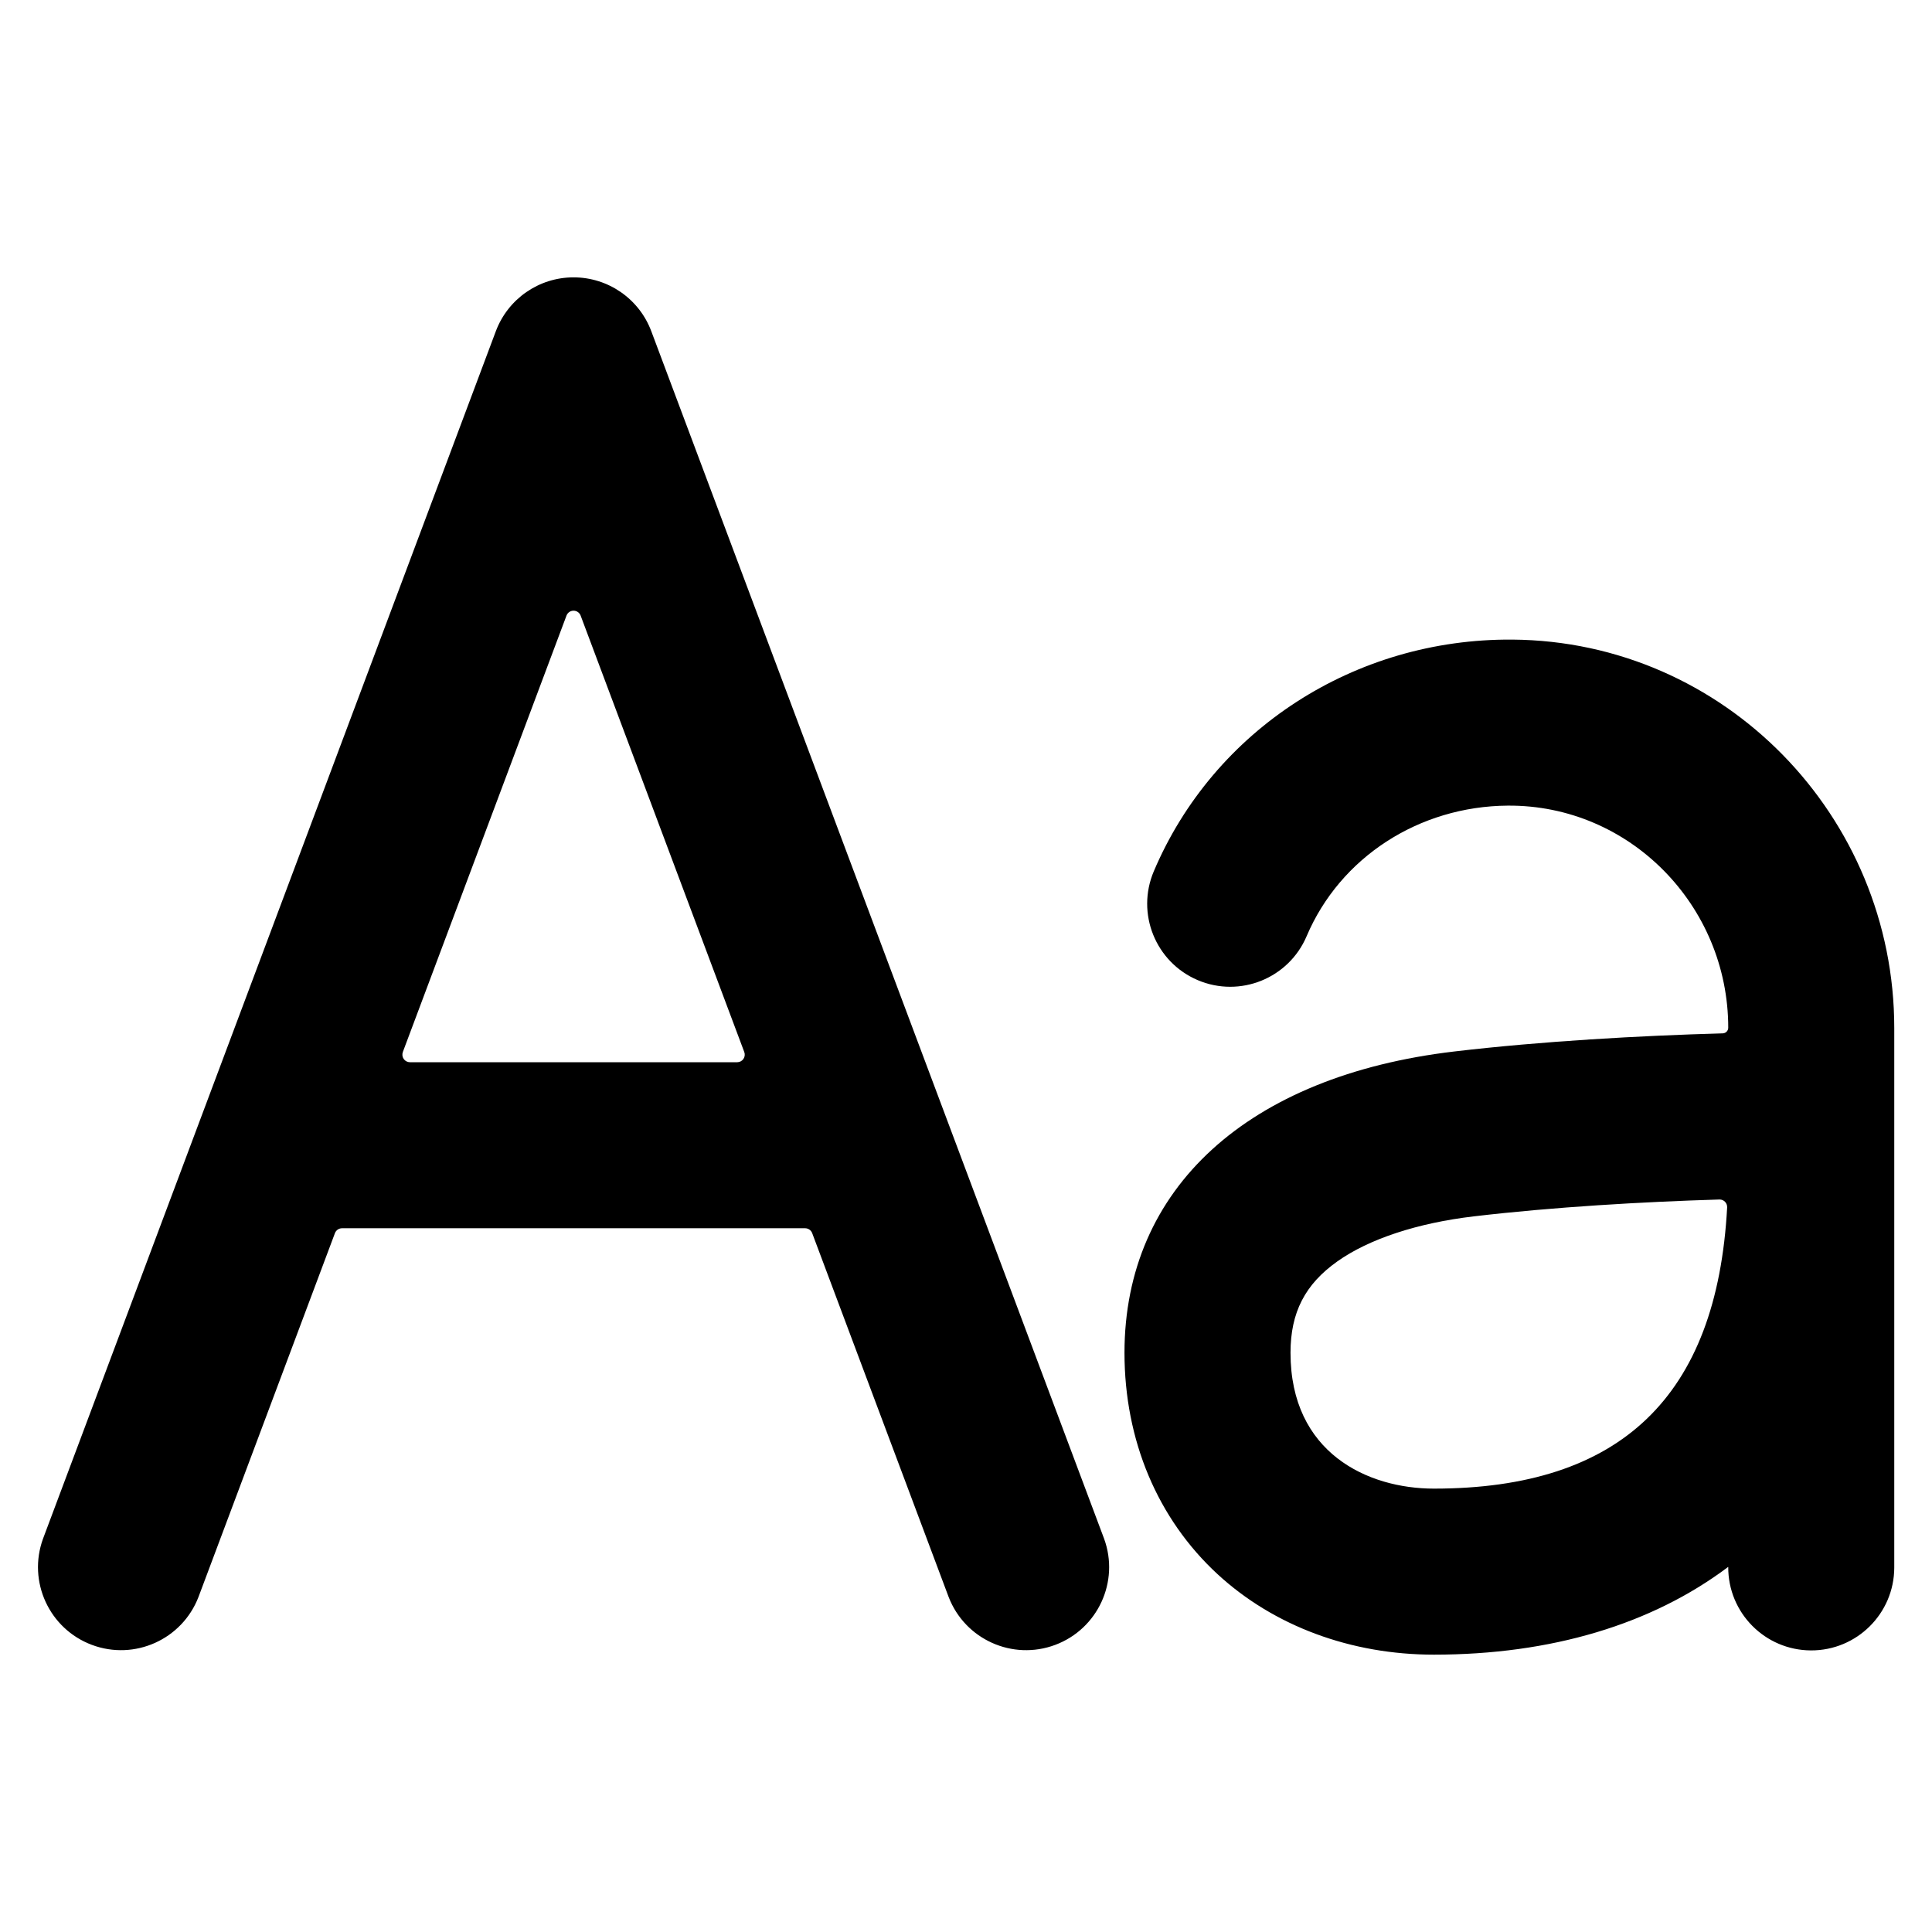
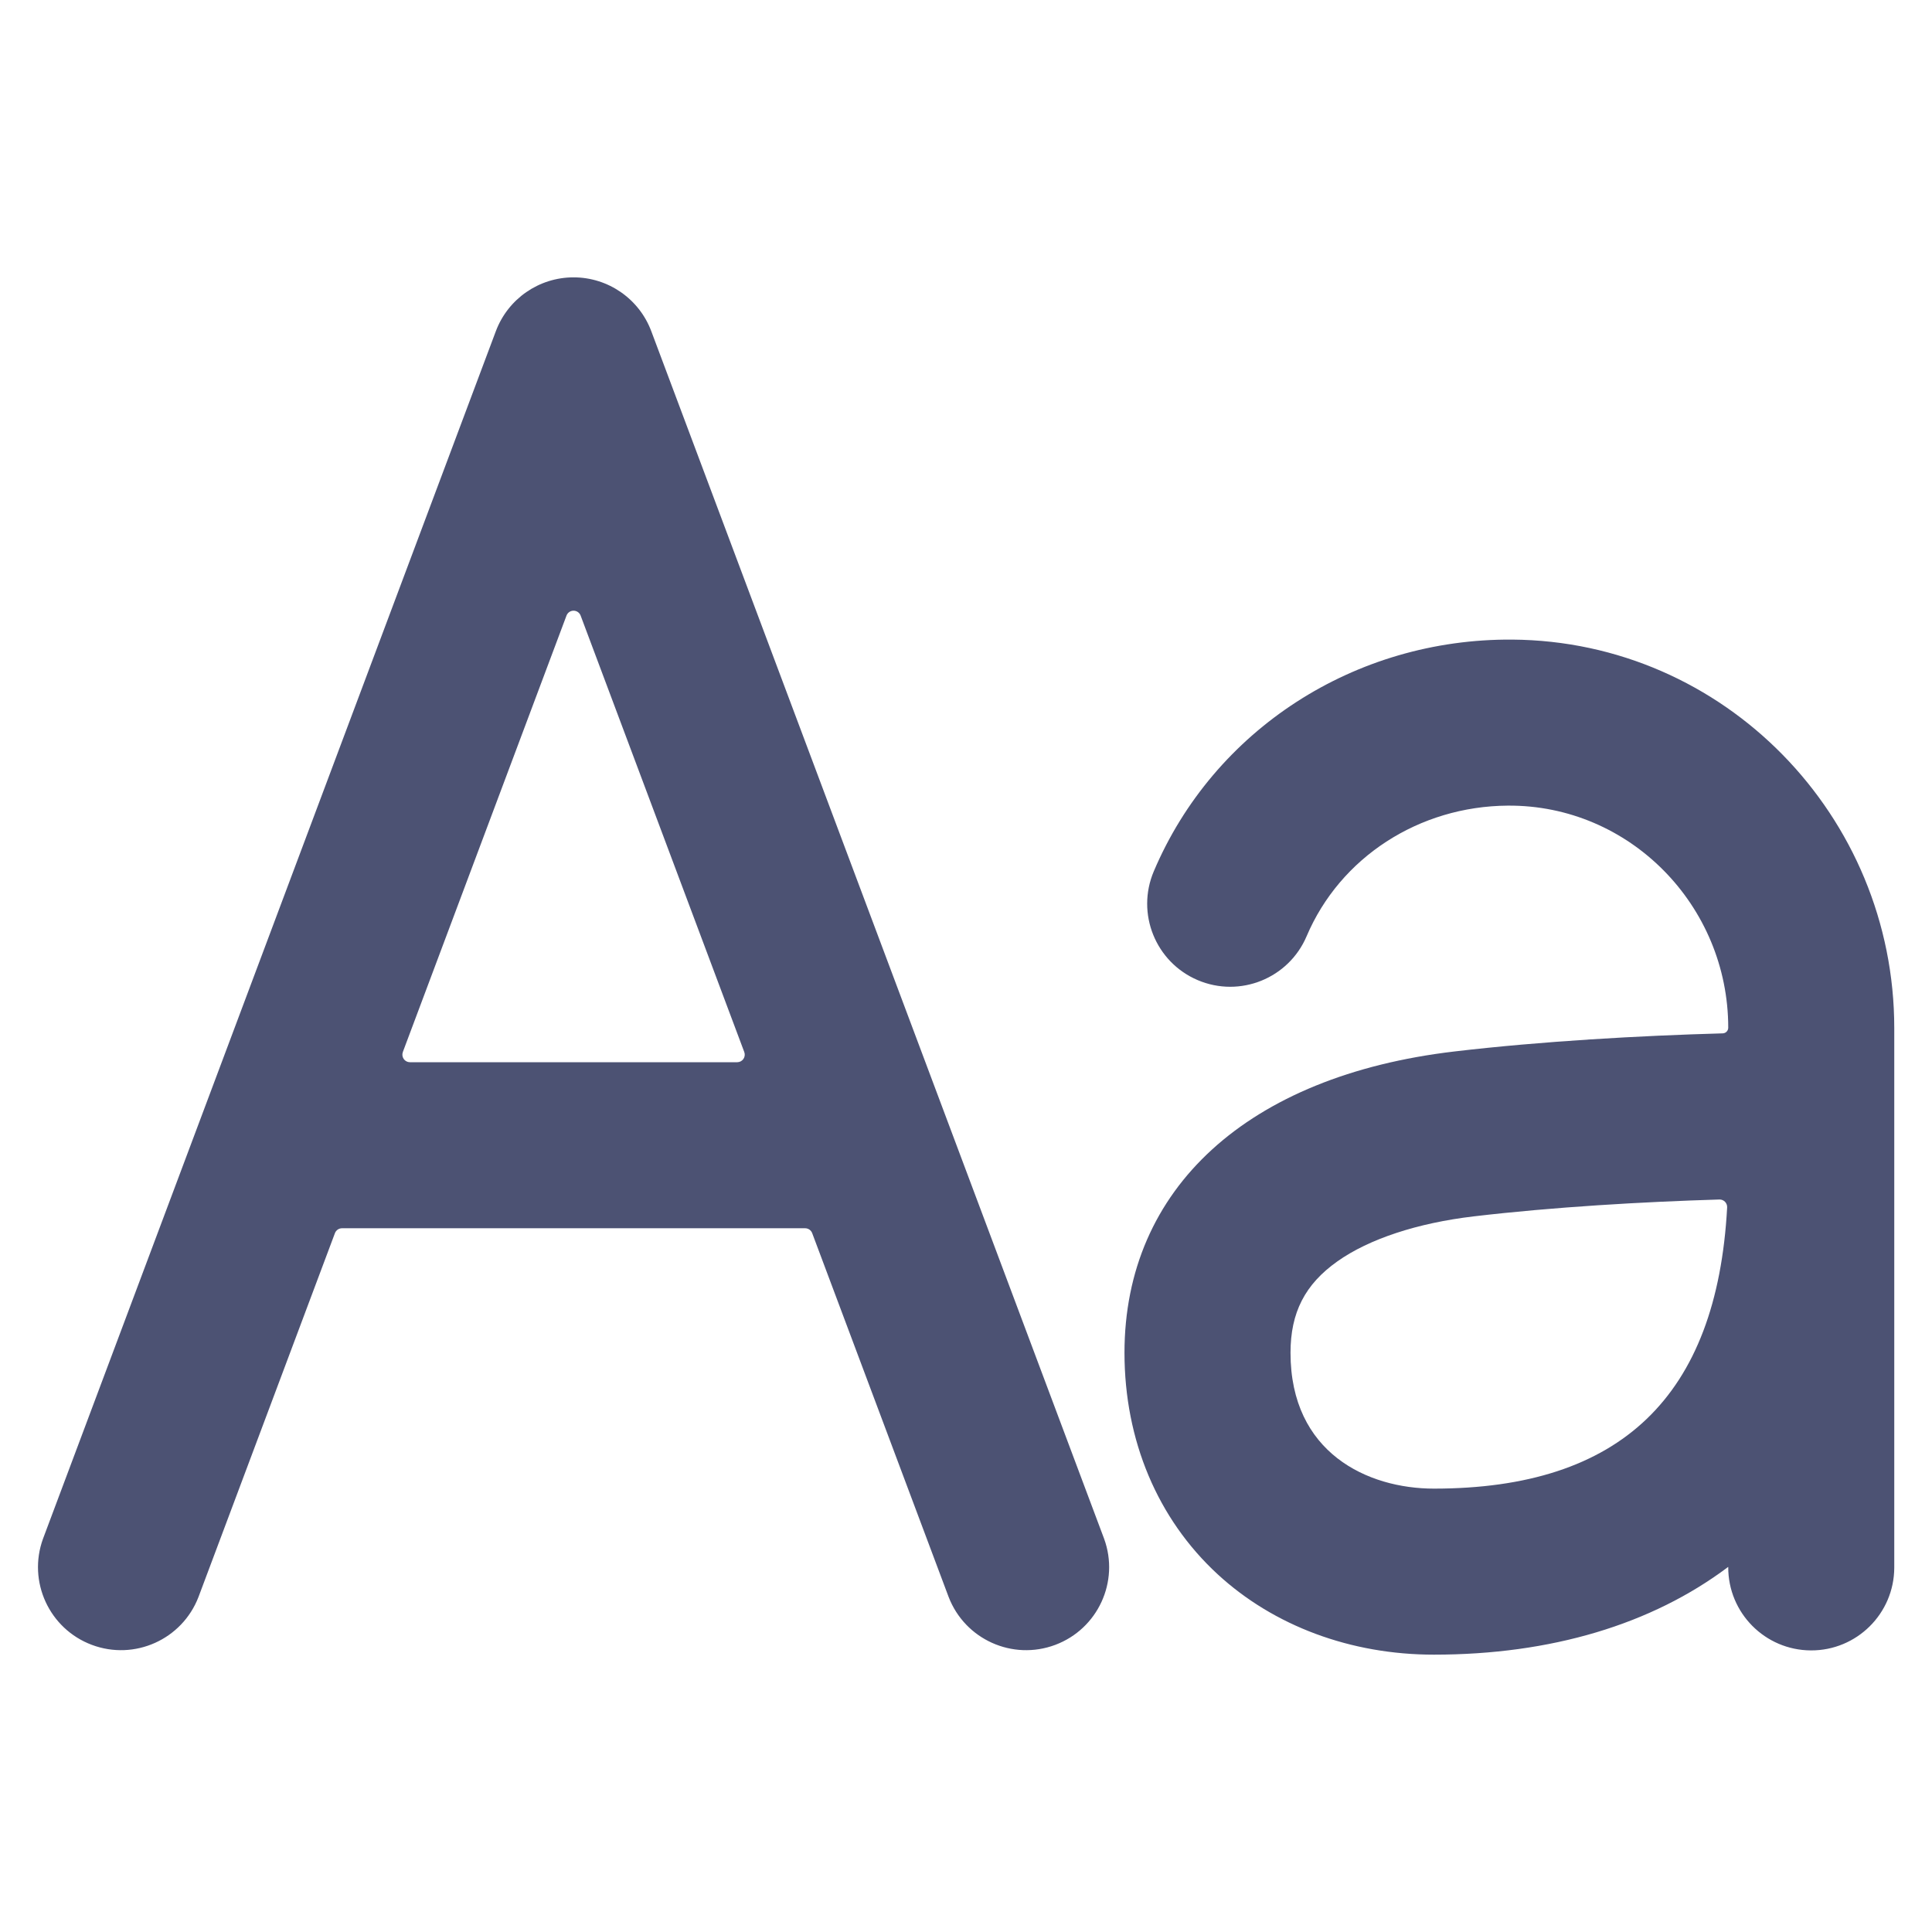
<svg xmlns="http://www.w3.org/2000/svg" class="ionicon" viewBox="0 0 512 512">
-   <path d="M292.6 407.78l-120-320a22 22 0 00-41.2 0l-120 320a22 22 0 0041.2 15.44l36.16-96.42a2 2 0 011.87-1.3h122.74a2 2 0 011.87 1.3l36.16 96.42a22 22 0 0041.2-15.44zm-185.84-129l43.37-115.65a2 2 0 013.74 0l43.37 115.67a2 2 0 01-1.87 2.7h-86.74a2 2 0 01-1.87-2.7zM400.77 169.5c-41.72-.3-79.08 23.87-95 61.4a22 22 0 0040.5 17.2c8.88-20.89 29.77-34.44 53.32-34.6 32.32-.22 58.41 26.5 58.41 58.85a1.5 1.5 0 01-1.45 1.5c-21.92.61-47.92 2.07-71.12 4.8-54.75 6.44-87.43 36.29-87.43 79.85 0 23.19 8.76 44 24.67 58.68C337.6 430.93 358 438.5 380 438.5c31 0 57.69-8 77.94-23.22h.06a22 22 0 1044 .19v-143c0-56.18-45-102.56-101.23-102.97zM380 394.5c-17.53 0-38-9.43-38-36 0-10.67 3.83-18.14 12.43-24.23 8.37-5.93 21.2-10.16 36.14-11.92 21.12-2.49 44.82-3.86 65.14-4.47a2 2 0 012 2.1C455 370.1 429.46 394.5 380 394.5z" />
+   <path fill="#4C5273" d="M292.6 407.78l-120-320a22 22 0 00-41.2 0l-120 320a22 22 0 0041.2 15.44l36.16-96.42a2 2 0 011.87-1.3h122.74a2 2 0 011.87 1.3l36.16 96.42a22 22 0 0041.2-15.44zm-185.84-129l43.37-115.65a2 2 0 013.74 0l43.37 115.67a2 2 0 01-1.87 2.7h-86.74a2 2 0 01-1.87-2.7zM400.77 169.5c-41.72-.3-79.08 23.87-95 61.4a22 22 0 0040.5 17.2c8.88-20.89 29.77-34.44 53.32-34.6 32.32-.22 58.41 26.5 58.41 58.85a1.5 1.5 0 01-1.45 1.5c-21.92.61-47.92 2.07-71.12 4.8-54.75 6.44-87.43 36.29-87.43 79.85 0 23.19 8.76 44 24.67 58.68C337.6 430.93 358 438.5 380 438.5c31 0 57.69-8 77.94-23.22h.06a22 22 0 1044 .19v-143c0-56.18-45-102.56-101.23-102.97zM380 394.5c-17.53 0-38-9.43-38-36 0-10.67 3.83-18.14 12.43-24.23 8.37-5.93 21.2-10.16 36.14-11.92 21.12-2.49 44.82-3.86 65.14-4.47a2 2 0 012 2.1C455 370.1 429.46 394.5 380 394.5z" />
</svg>
